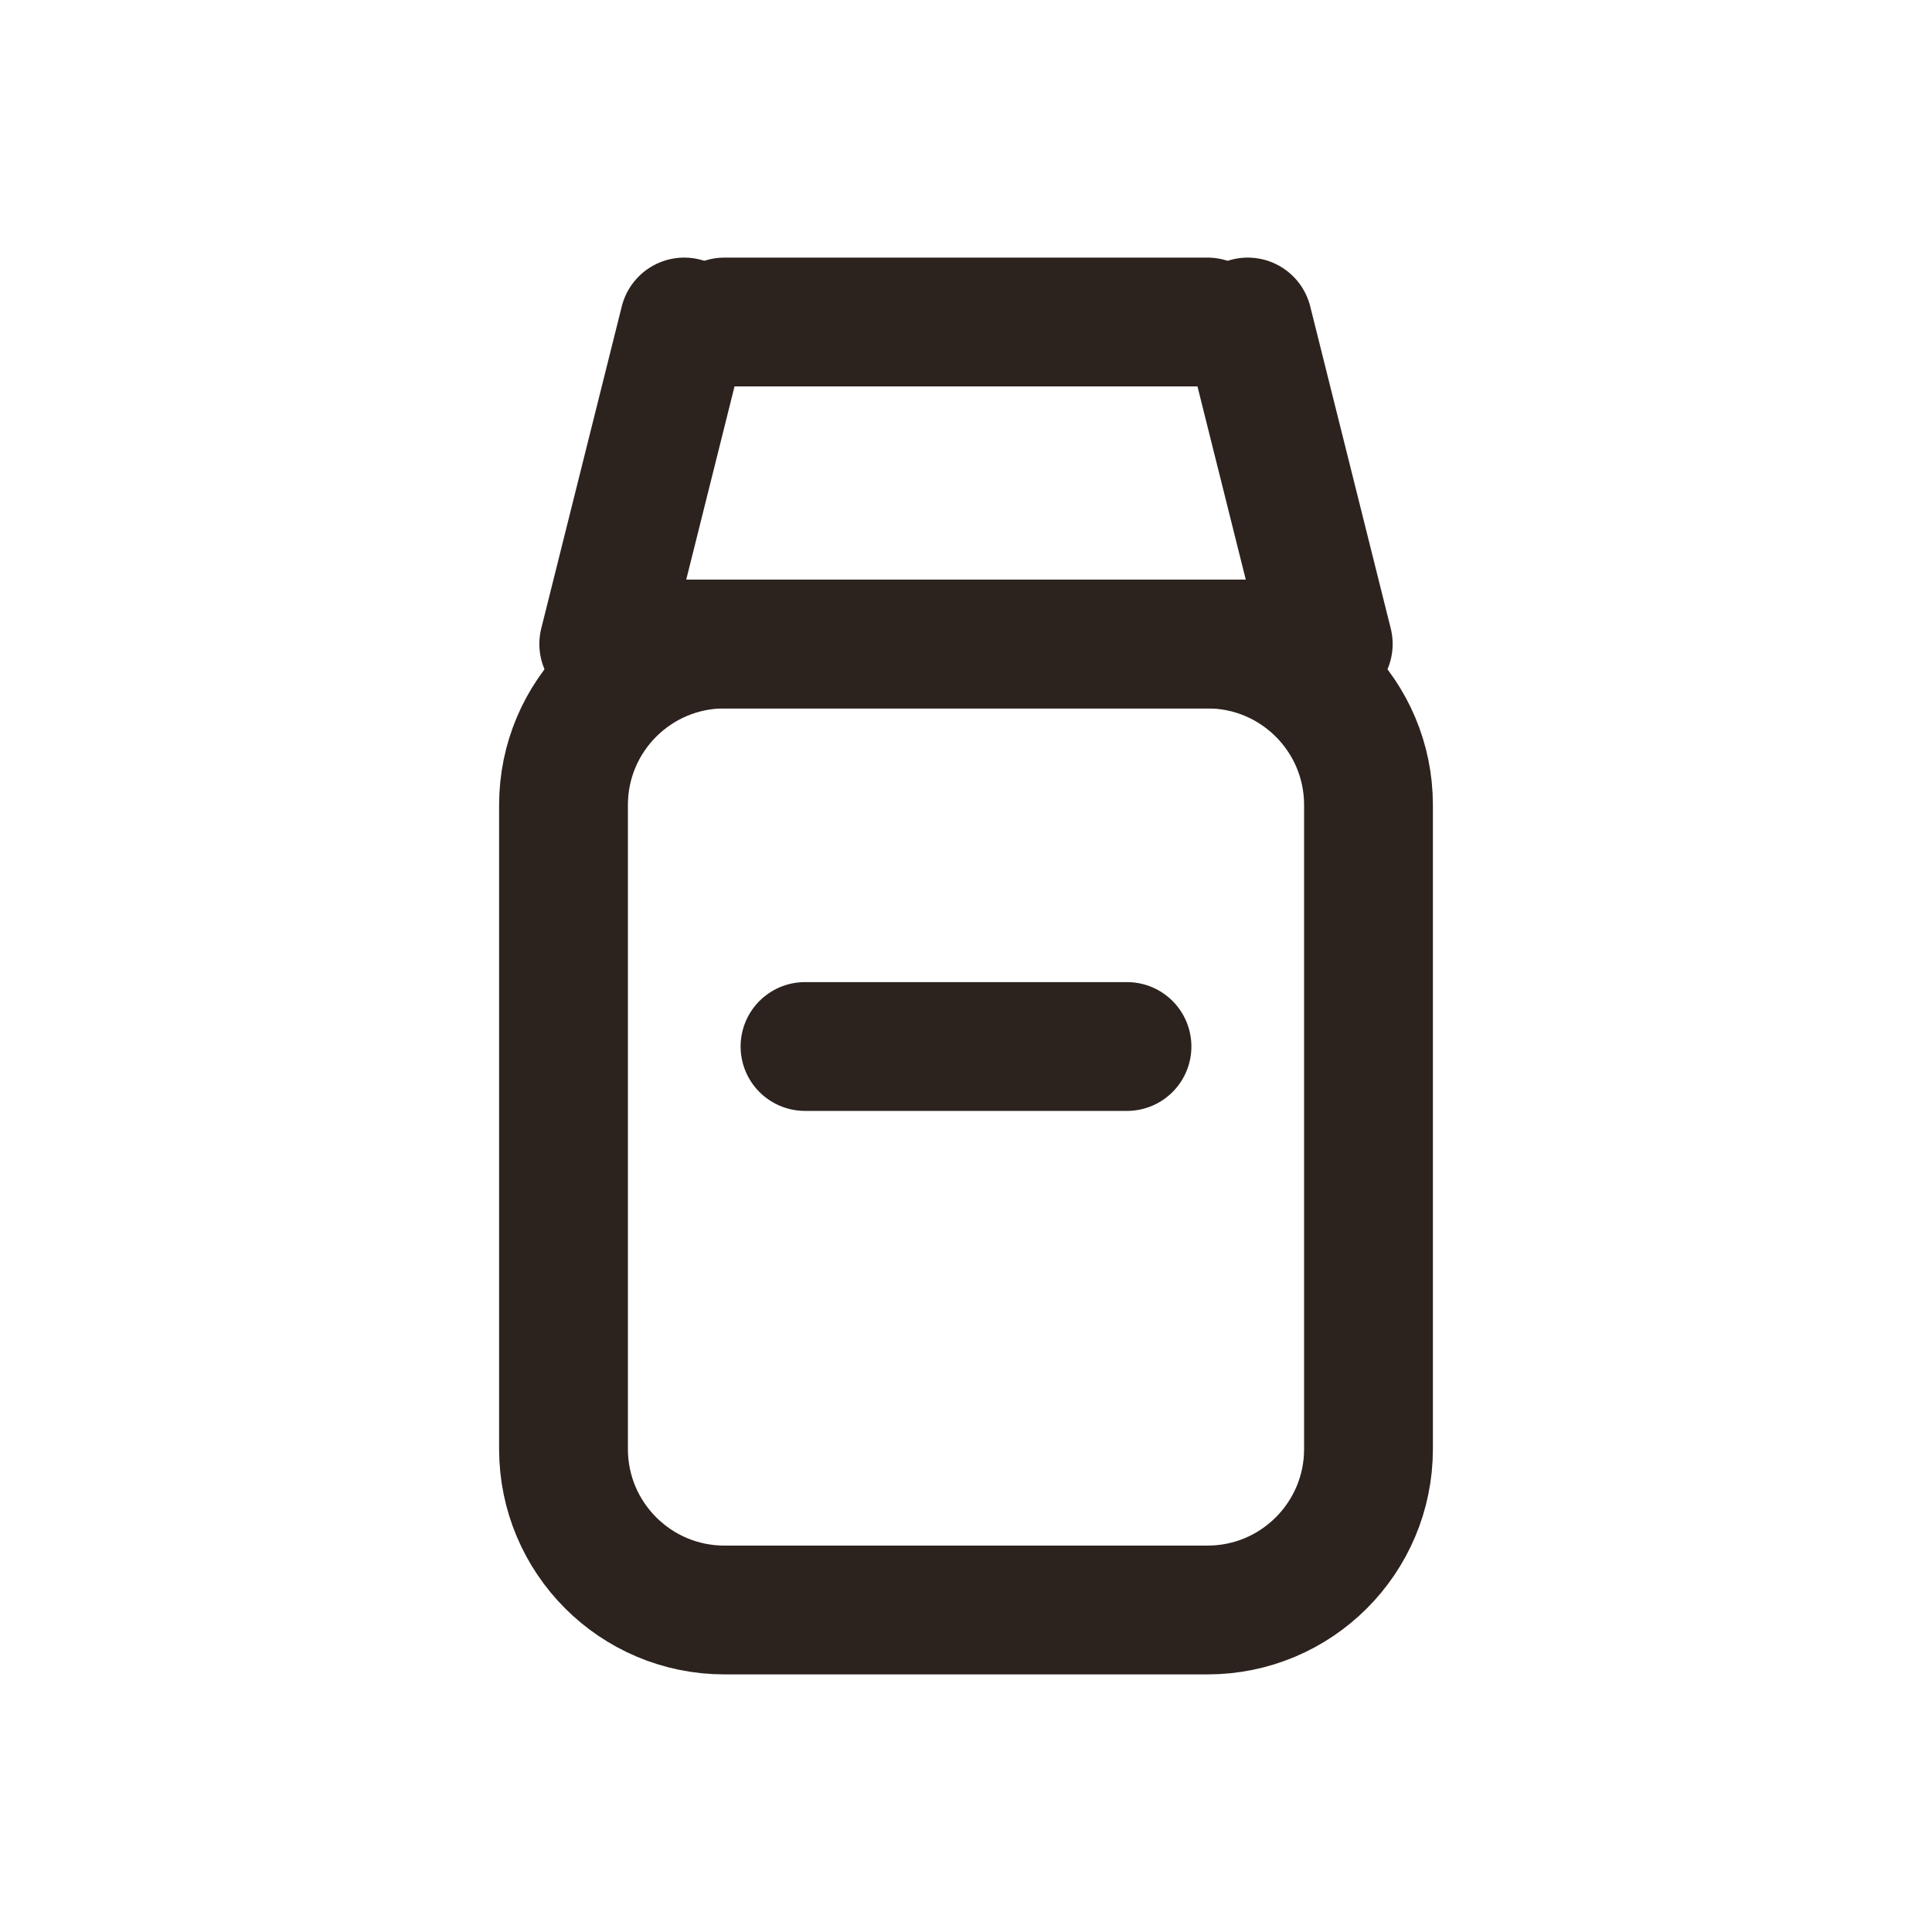
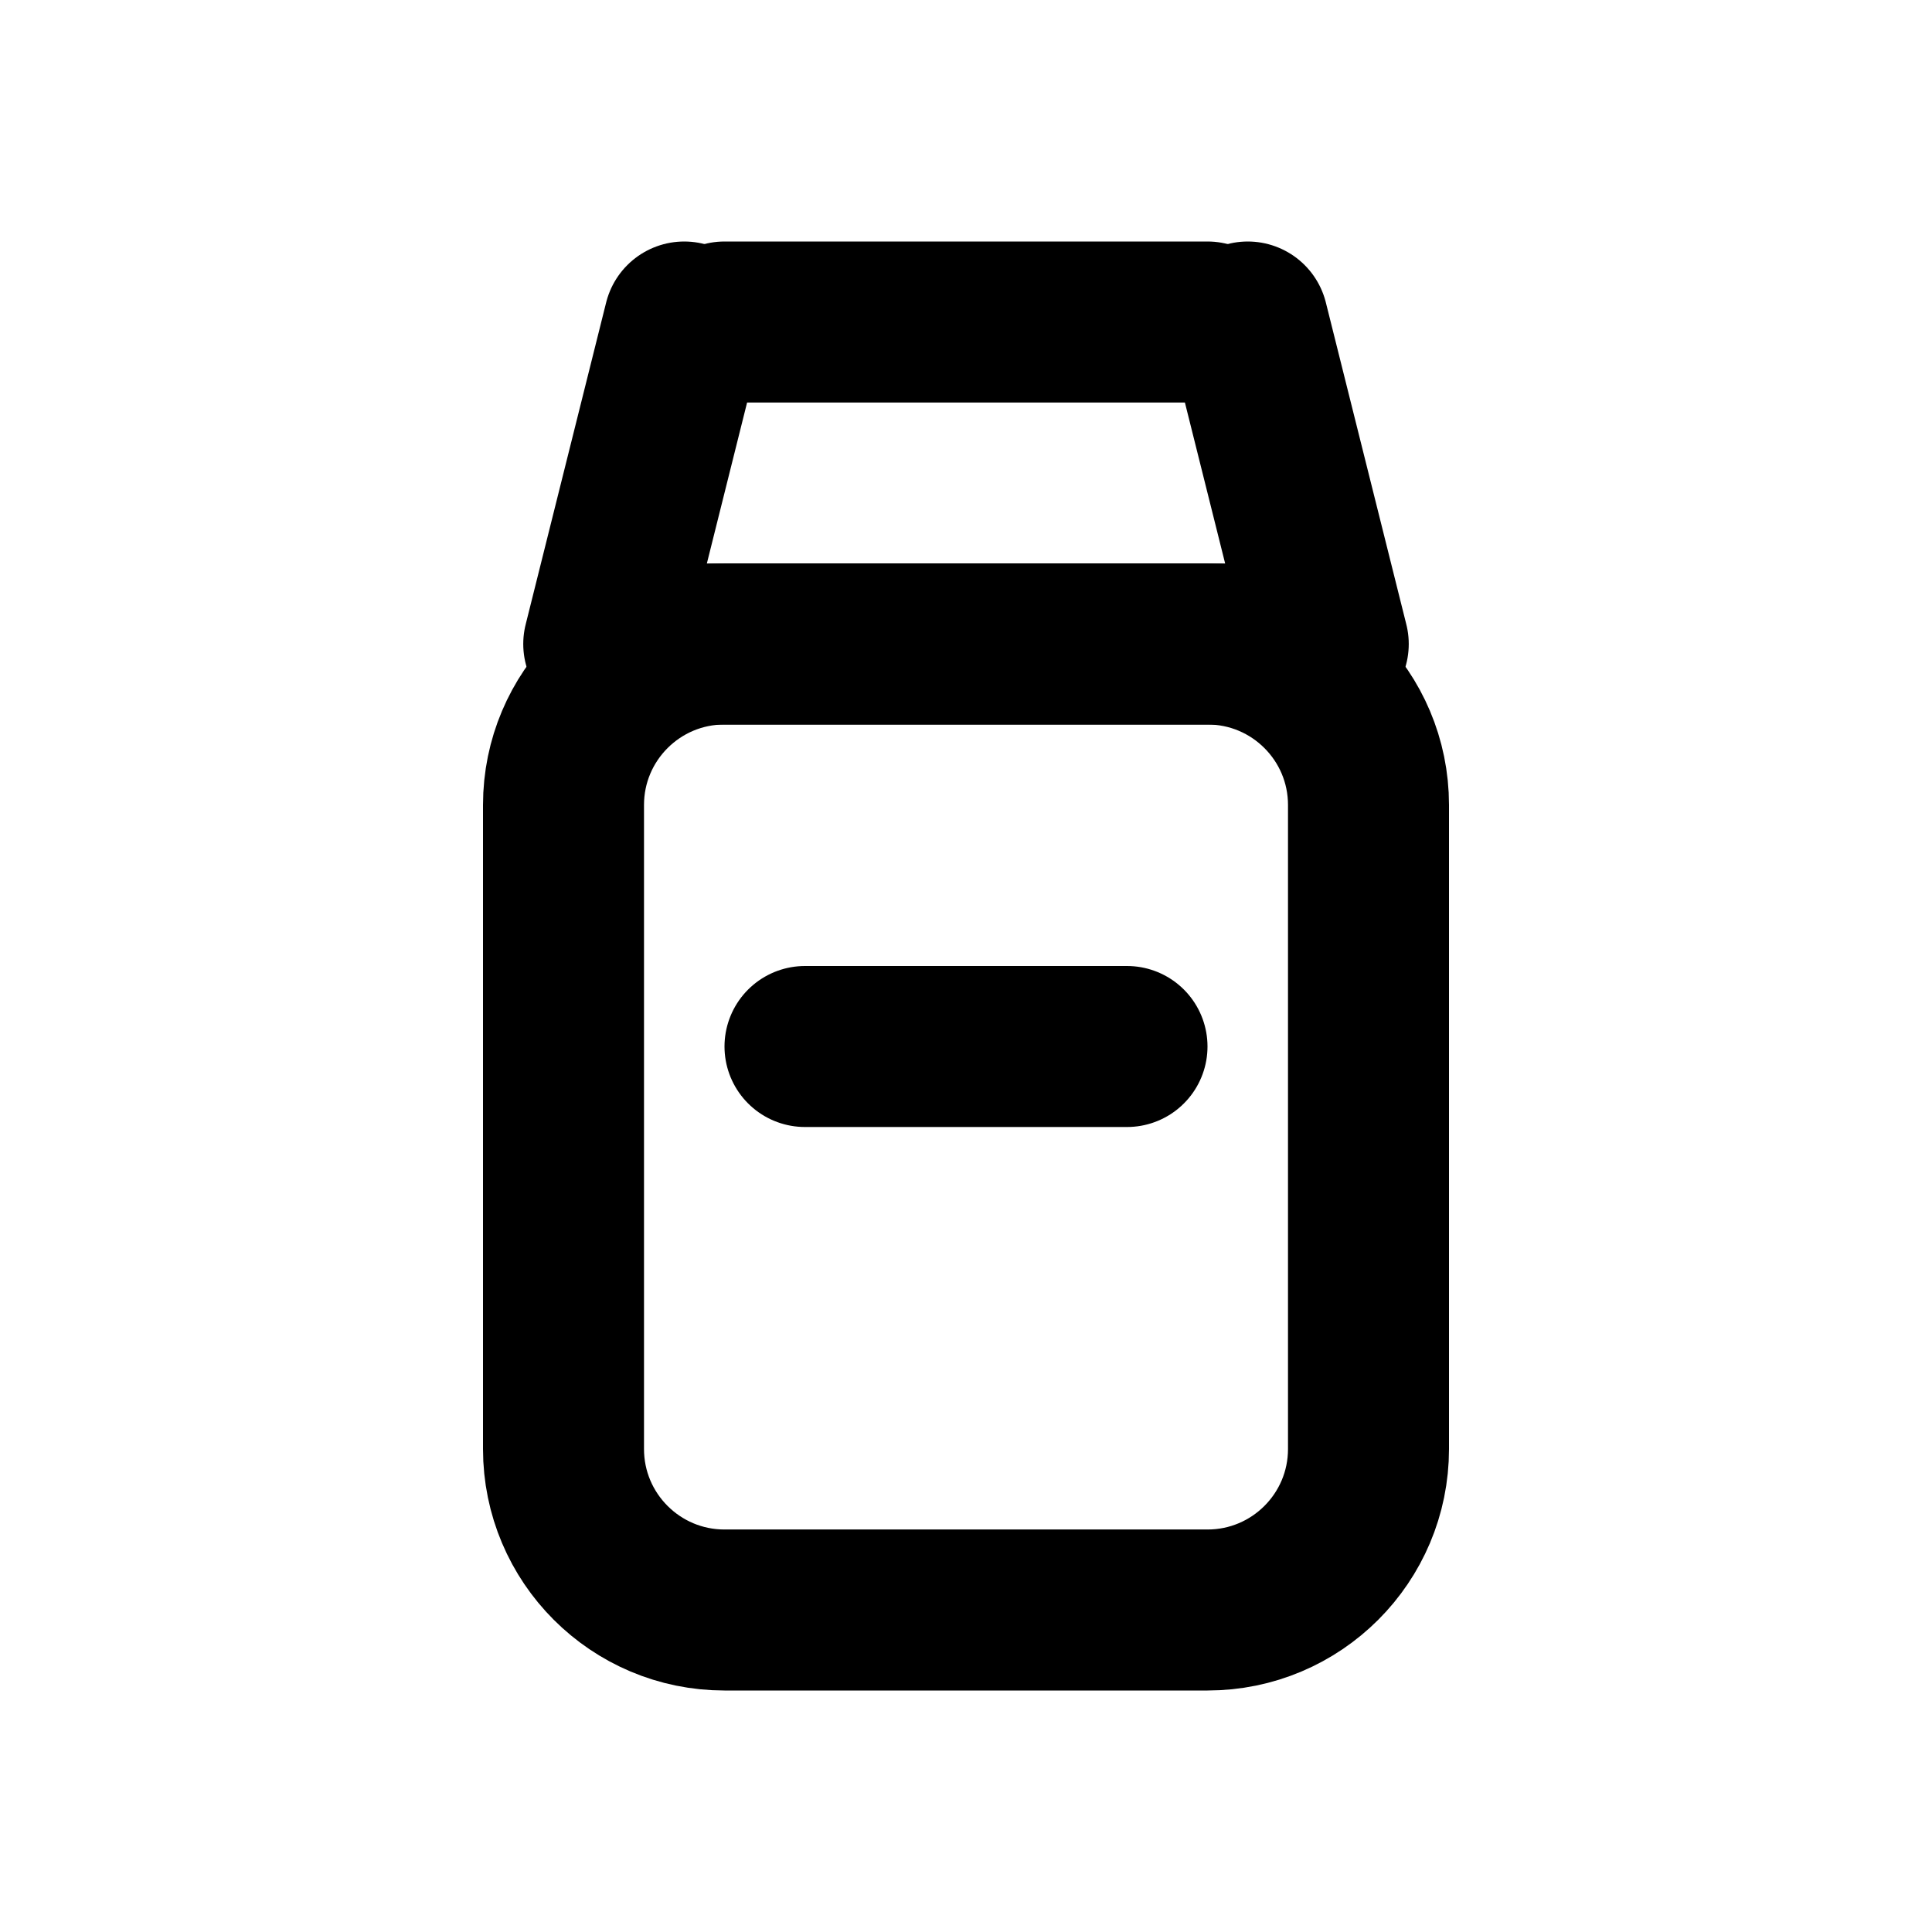
- <svg xmlns="http://www.w3.org/2000/svg" viewBox="0 0 24 24" width="24" height="24" fill="none" stroke="#2C221E" stroke-width="1.6" stroke-linecap="round" stroke-linejoin="round">
+ <svg xmlns="http://www.w3.org/2000/svg" viewBox="0 0 24 24" width="24" height="24" fill="none" stroke="currentColor" stroke-width="2" stroke-linecap="round" stroke-linejoin="round">
  <path d="M9 4h6" />
  <path d="M8.5 4l-1 4h9l-1-4" />
  <rect x="7" y="8" width="10" height="12" rx="2" />
  <path d="M10 13h4" />
</svg>
